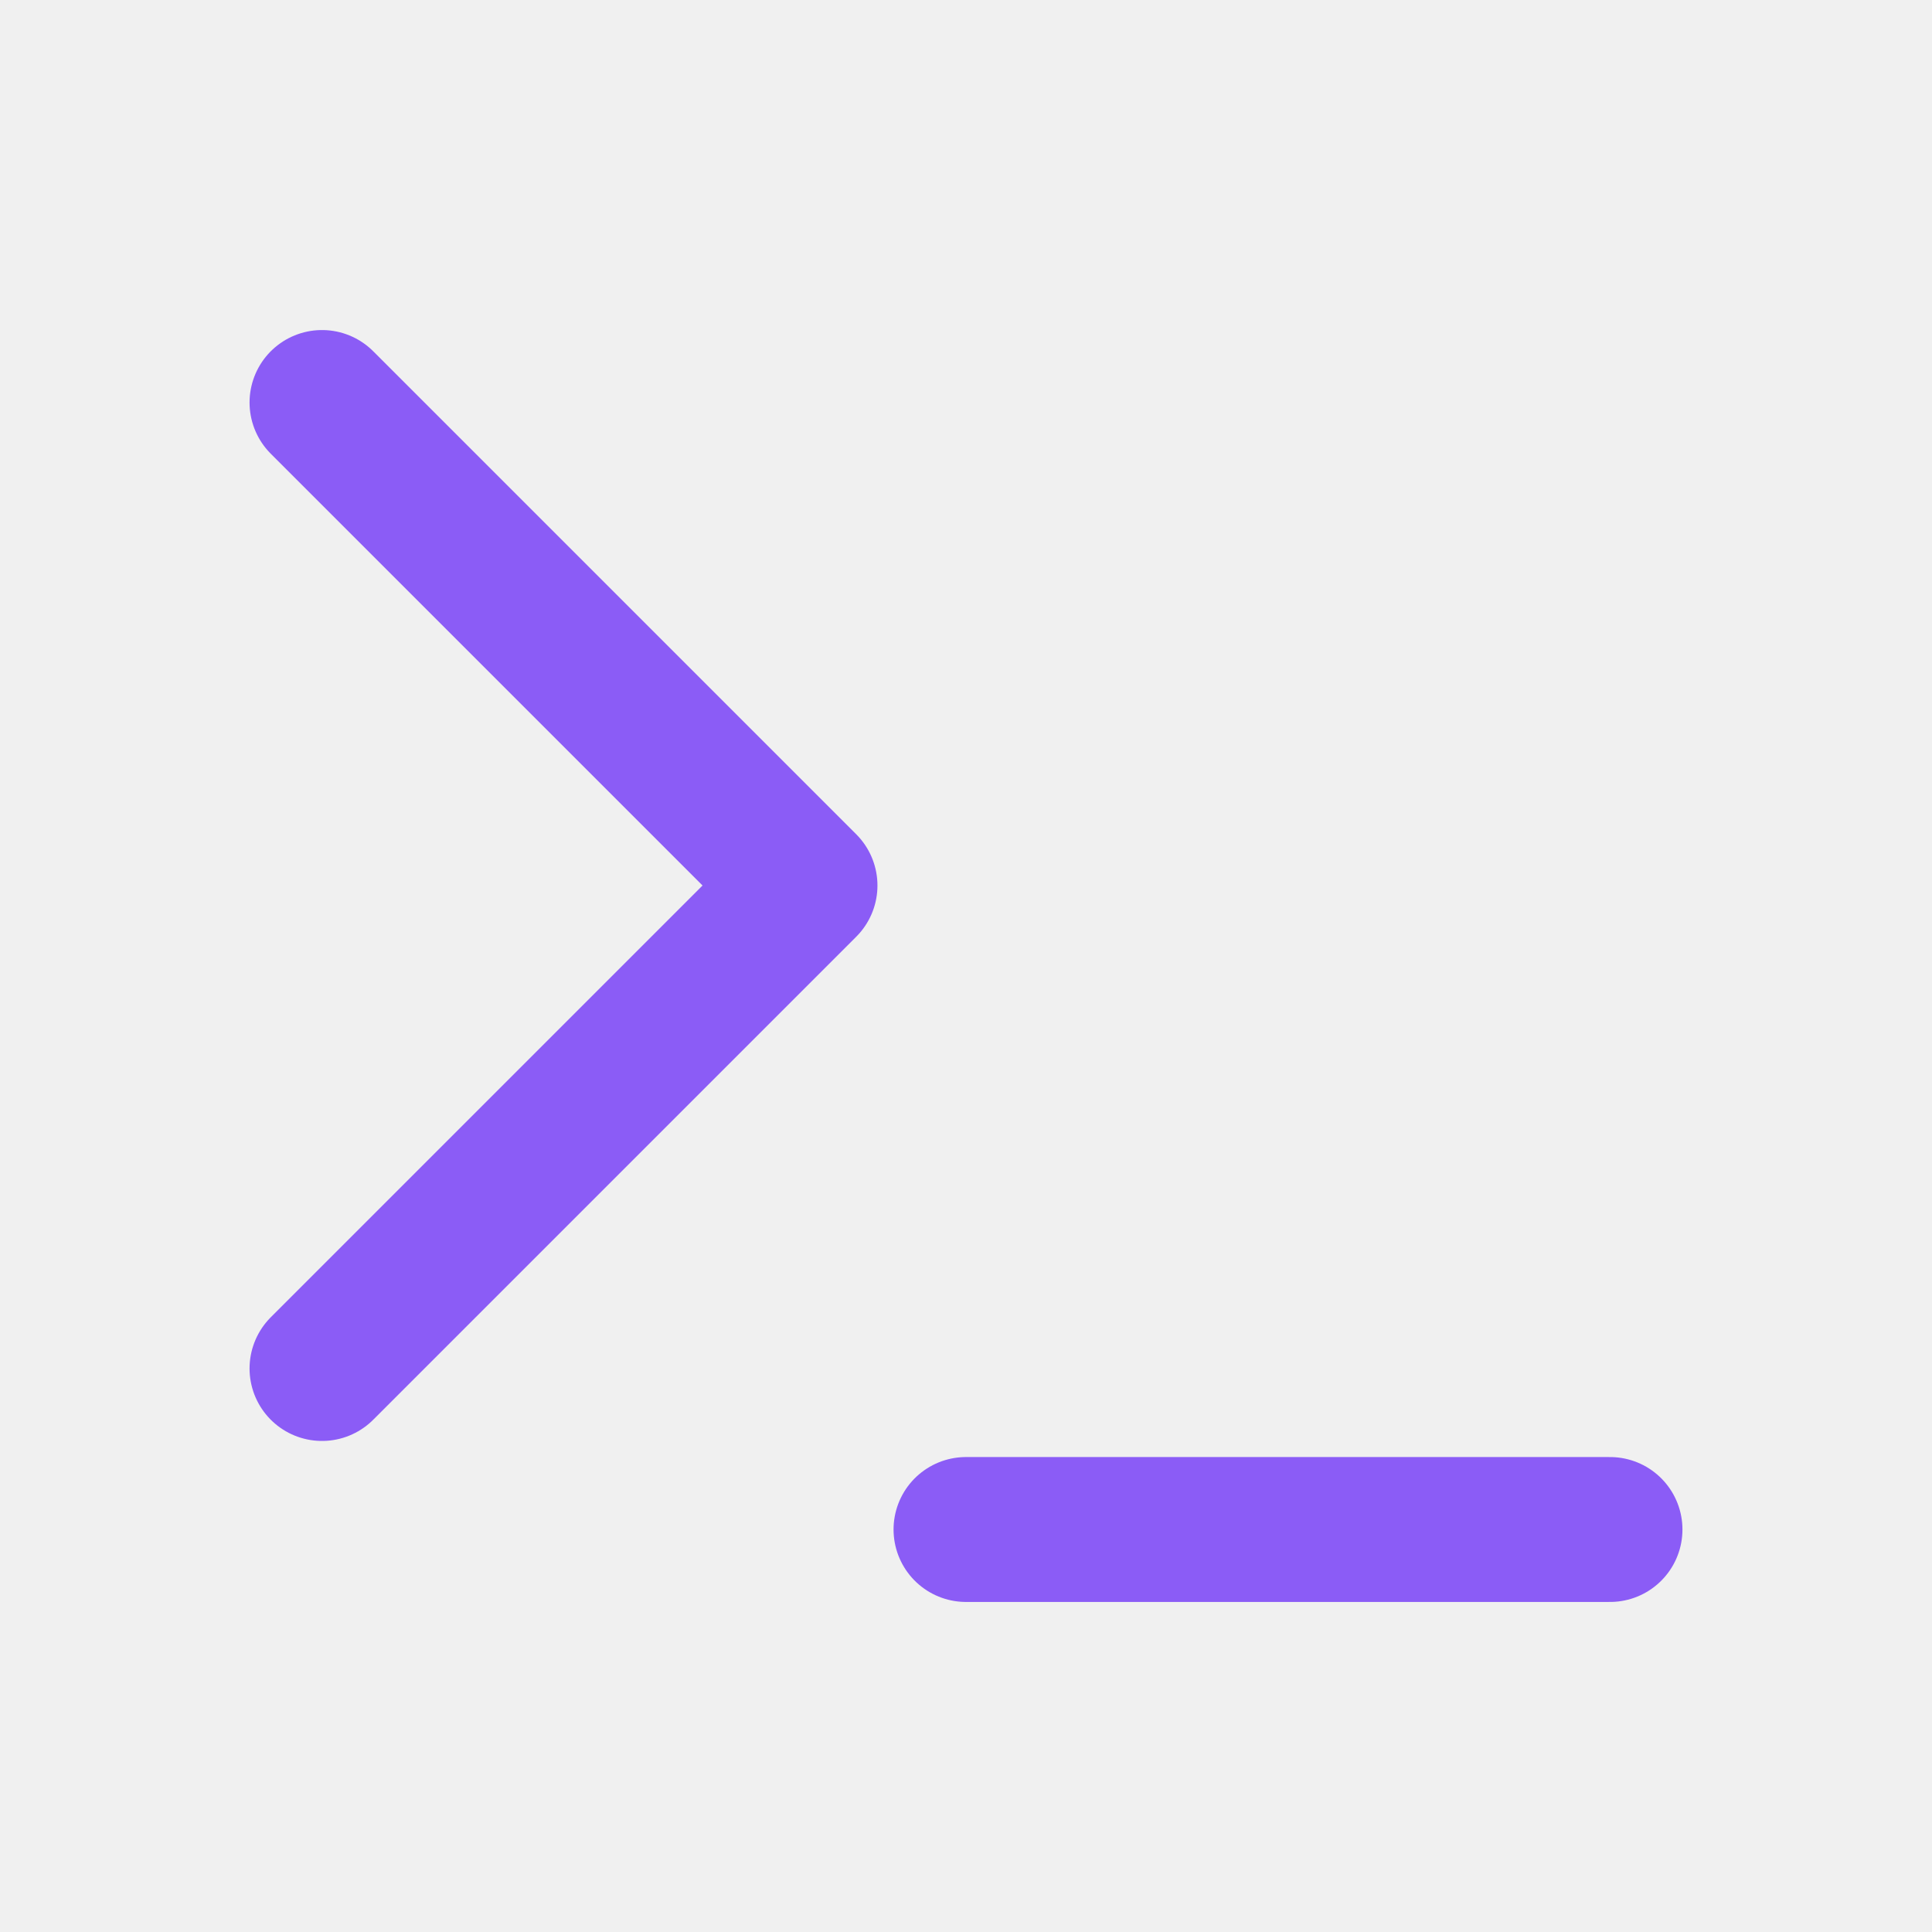
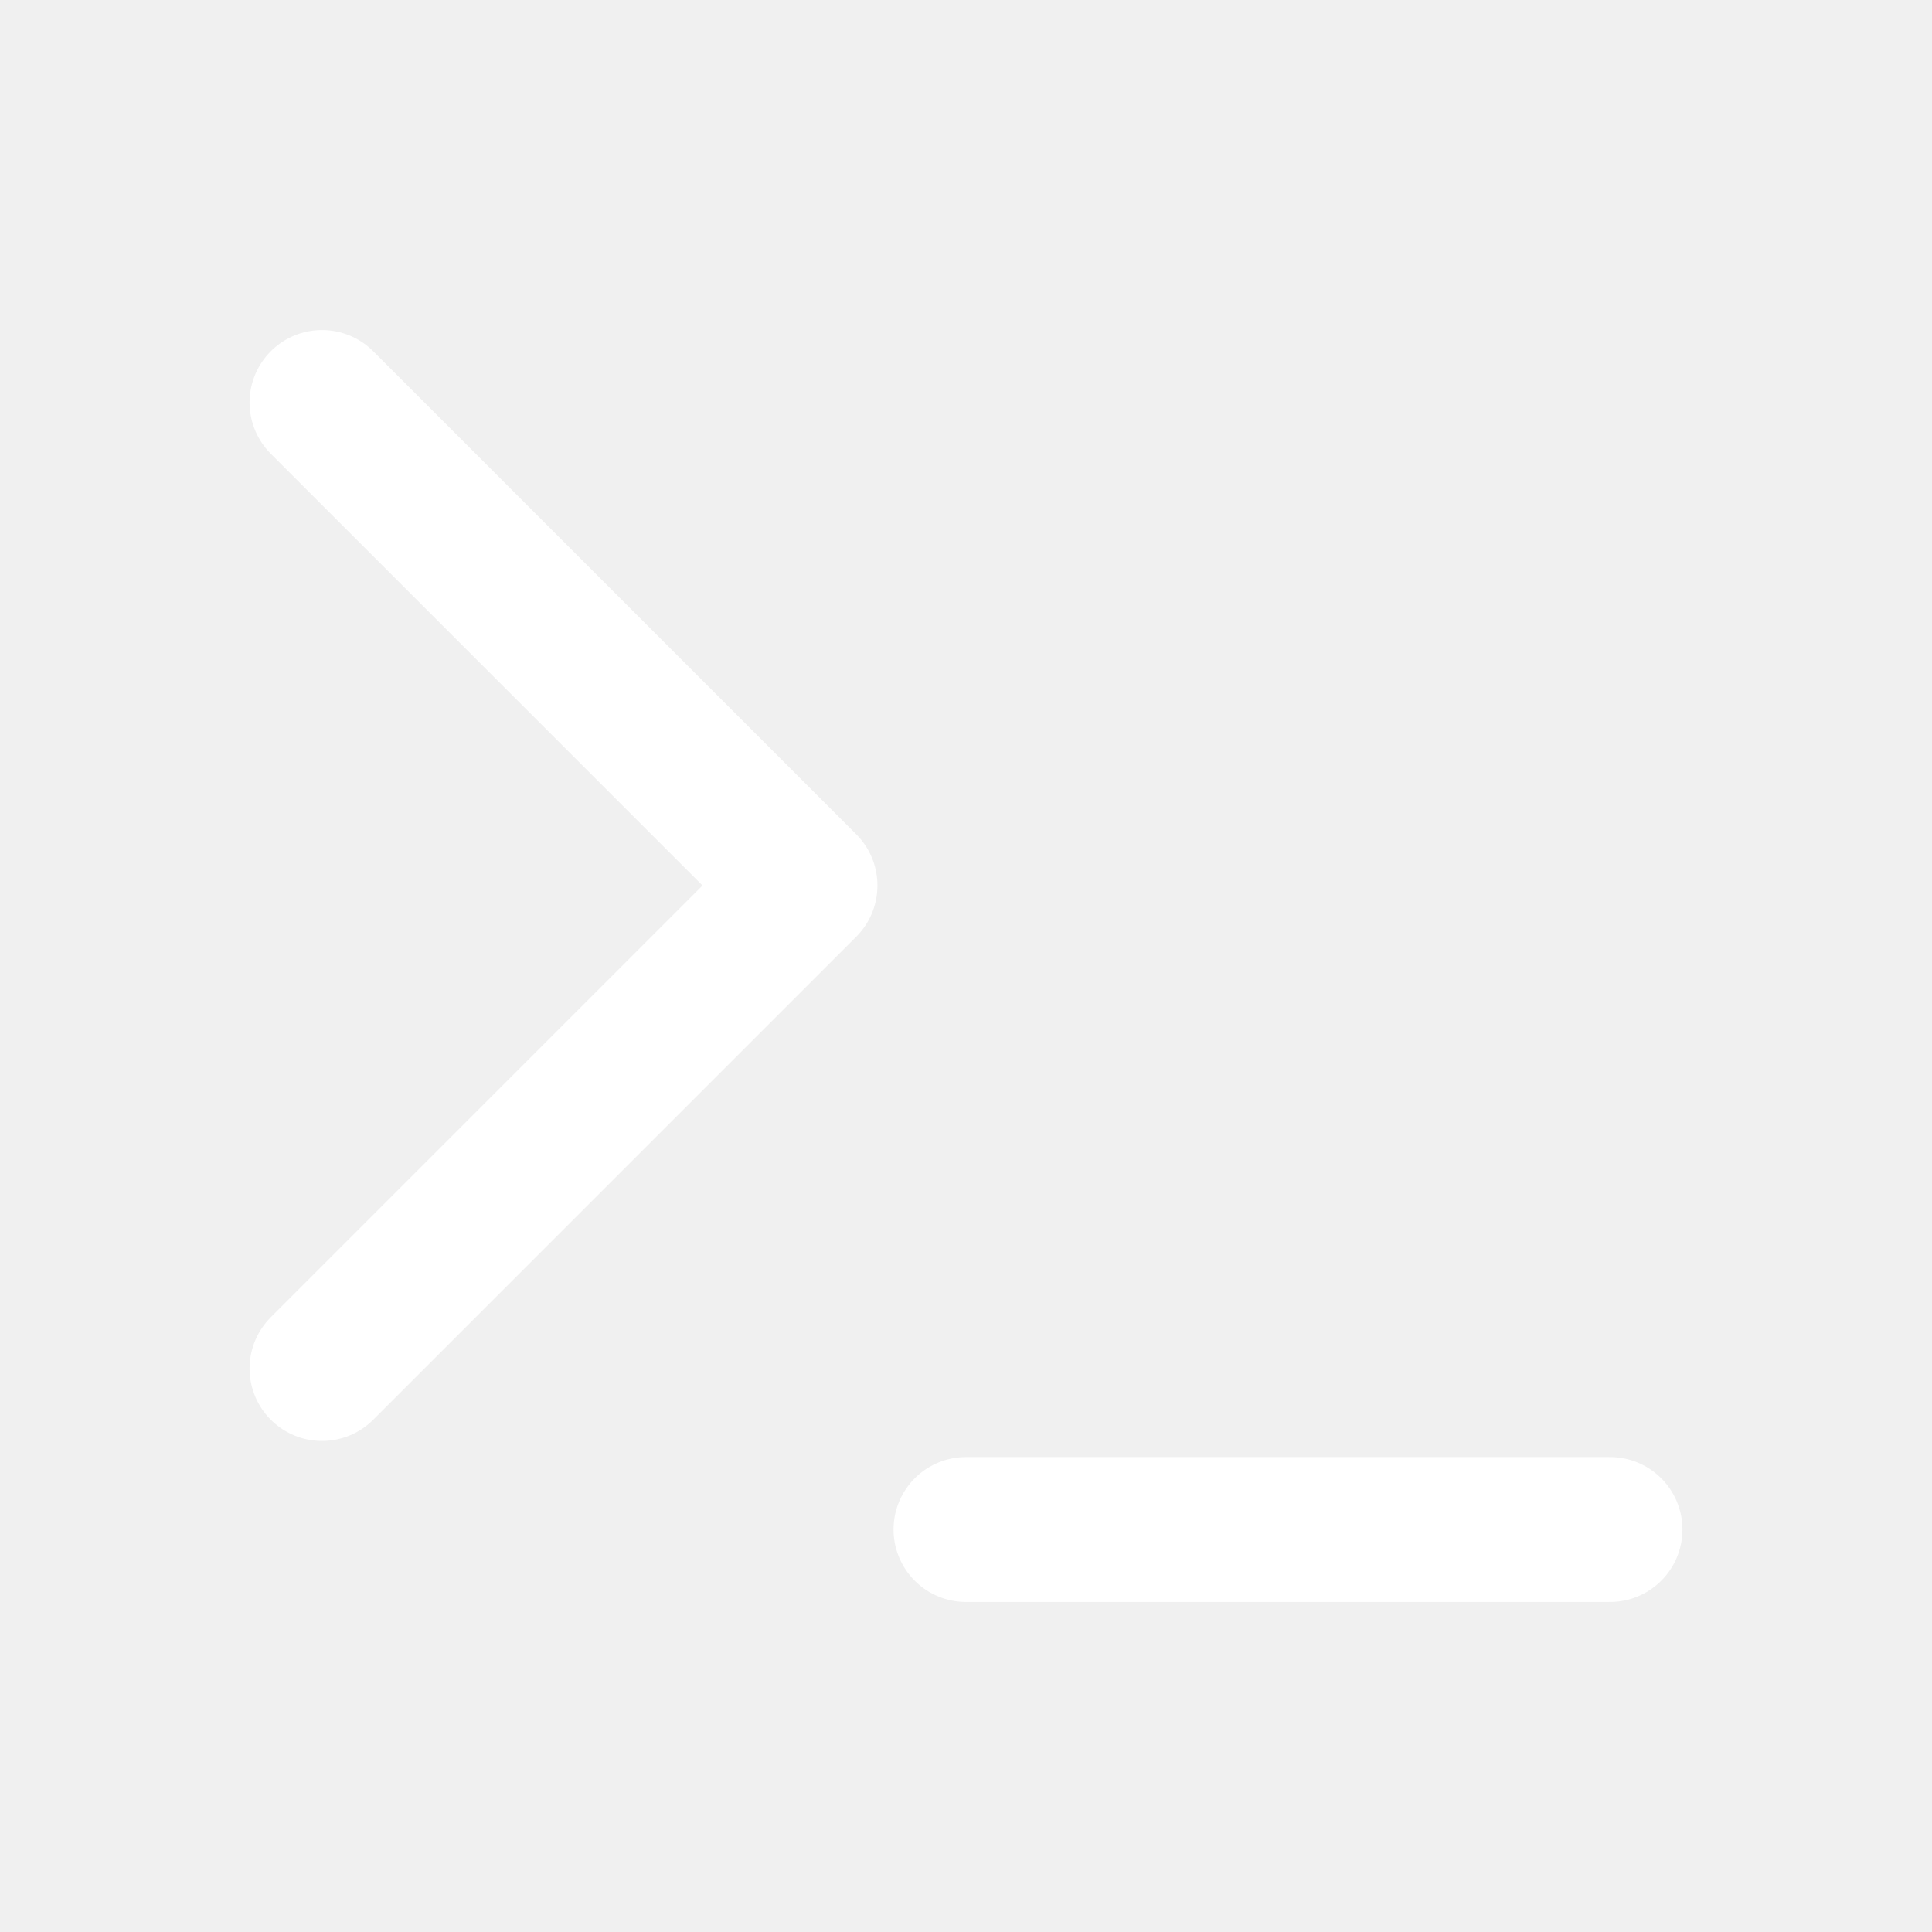
- <svg xmlns="http://www.w3.org/2000/svg" width="24" height="24" viewBox="0 0 24 24" fill="none" stroke="#8B5CF6" stroke-width="1.8" stroke-linecap="round" stroke-linejoin="round">
+ <svg xmlns="http://www.w3.org/2000/svg" width="24" height="24" viewBox="0 0 24 24" fill="none" stroke="#FFFFFF" stroke-width="1.8" stroke-linecap="round" stroke-linejoin="round">
  <polyline points="4 17 10 11 4 5" />
  <line x1="12" x2="20" y1="19" y2="19" />
</svg>
